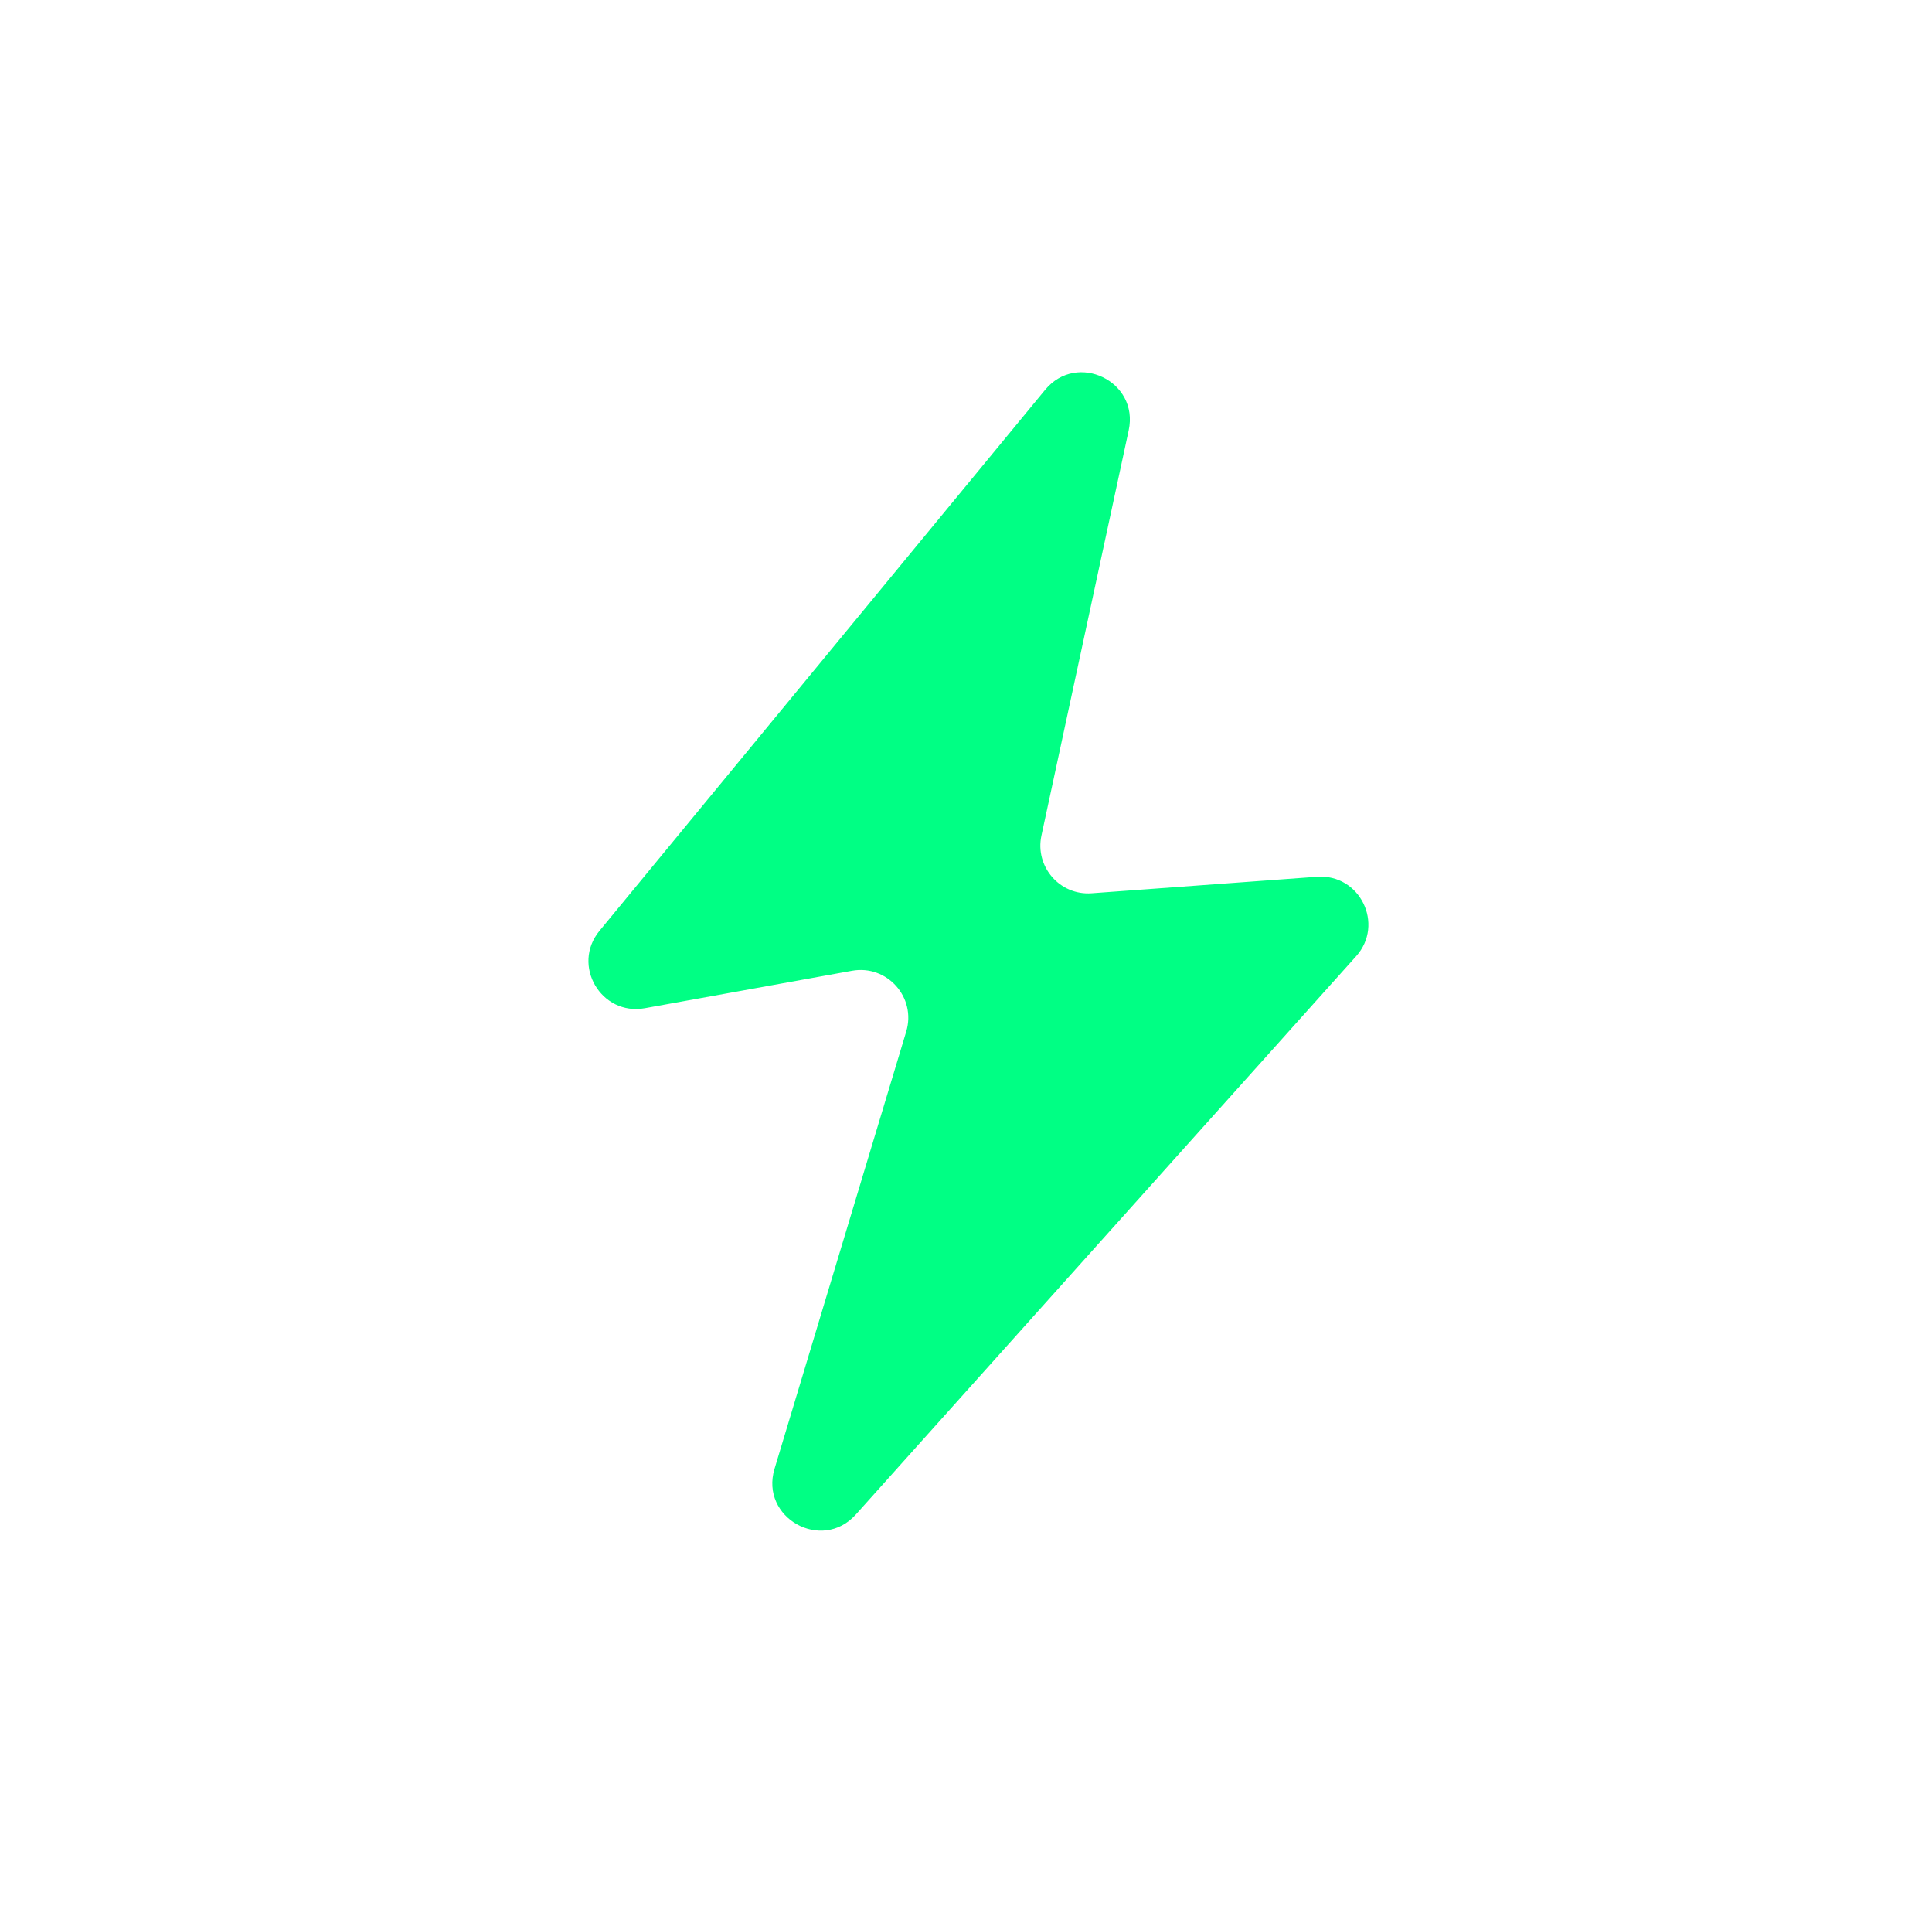
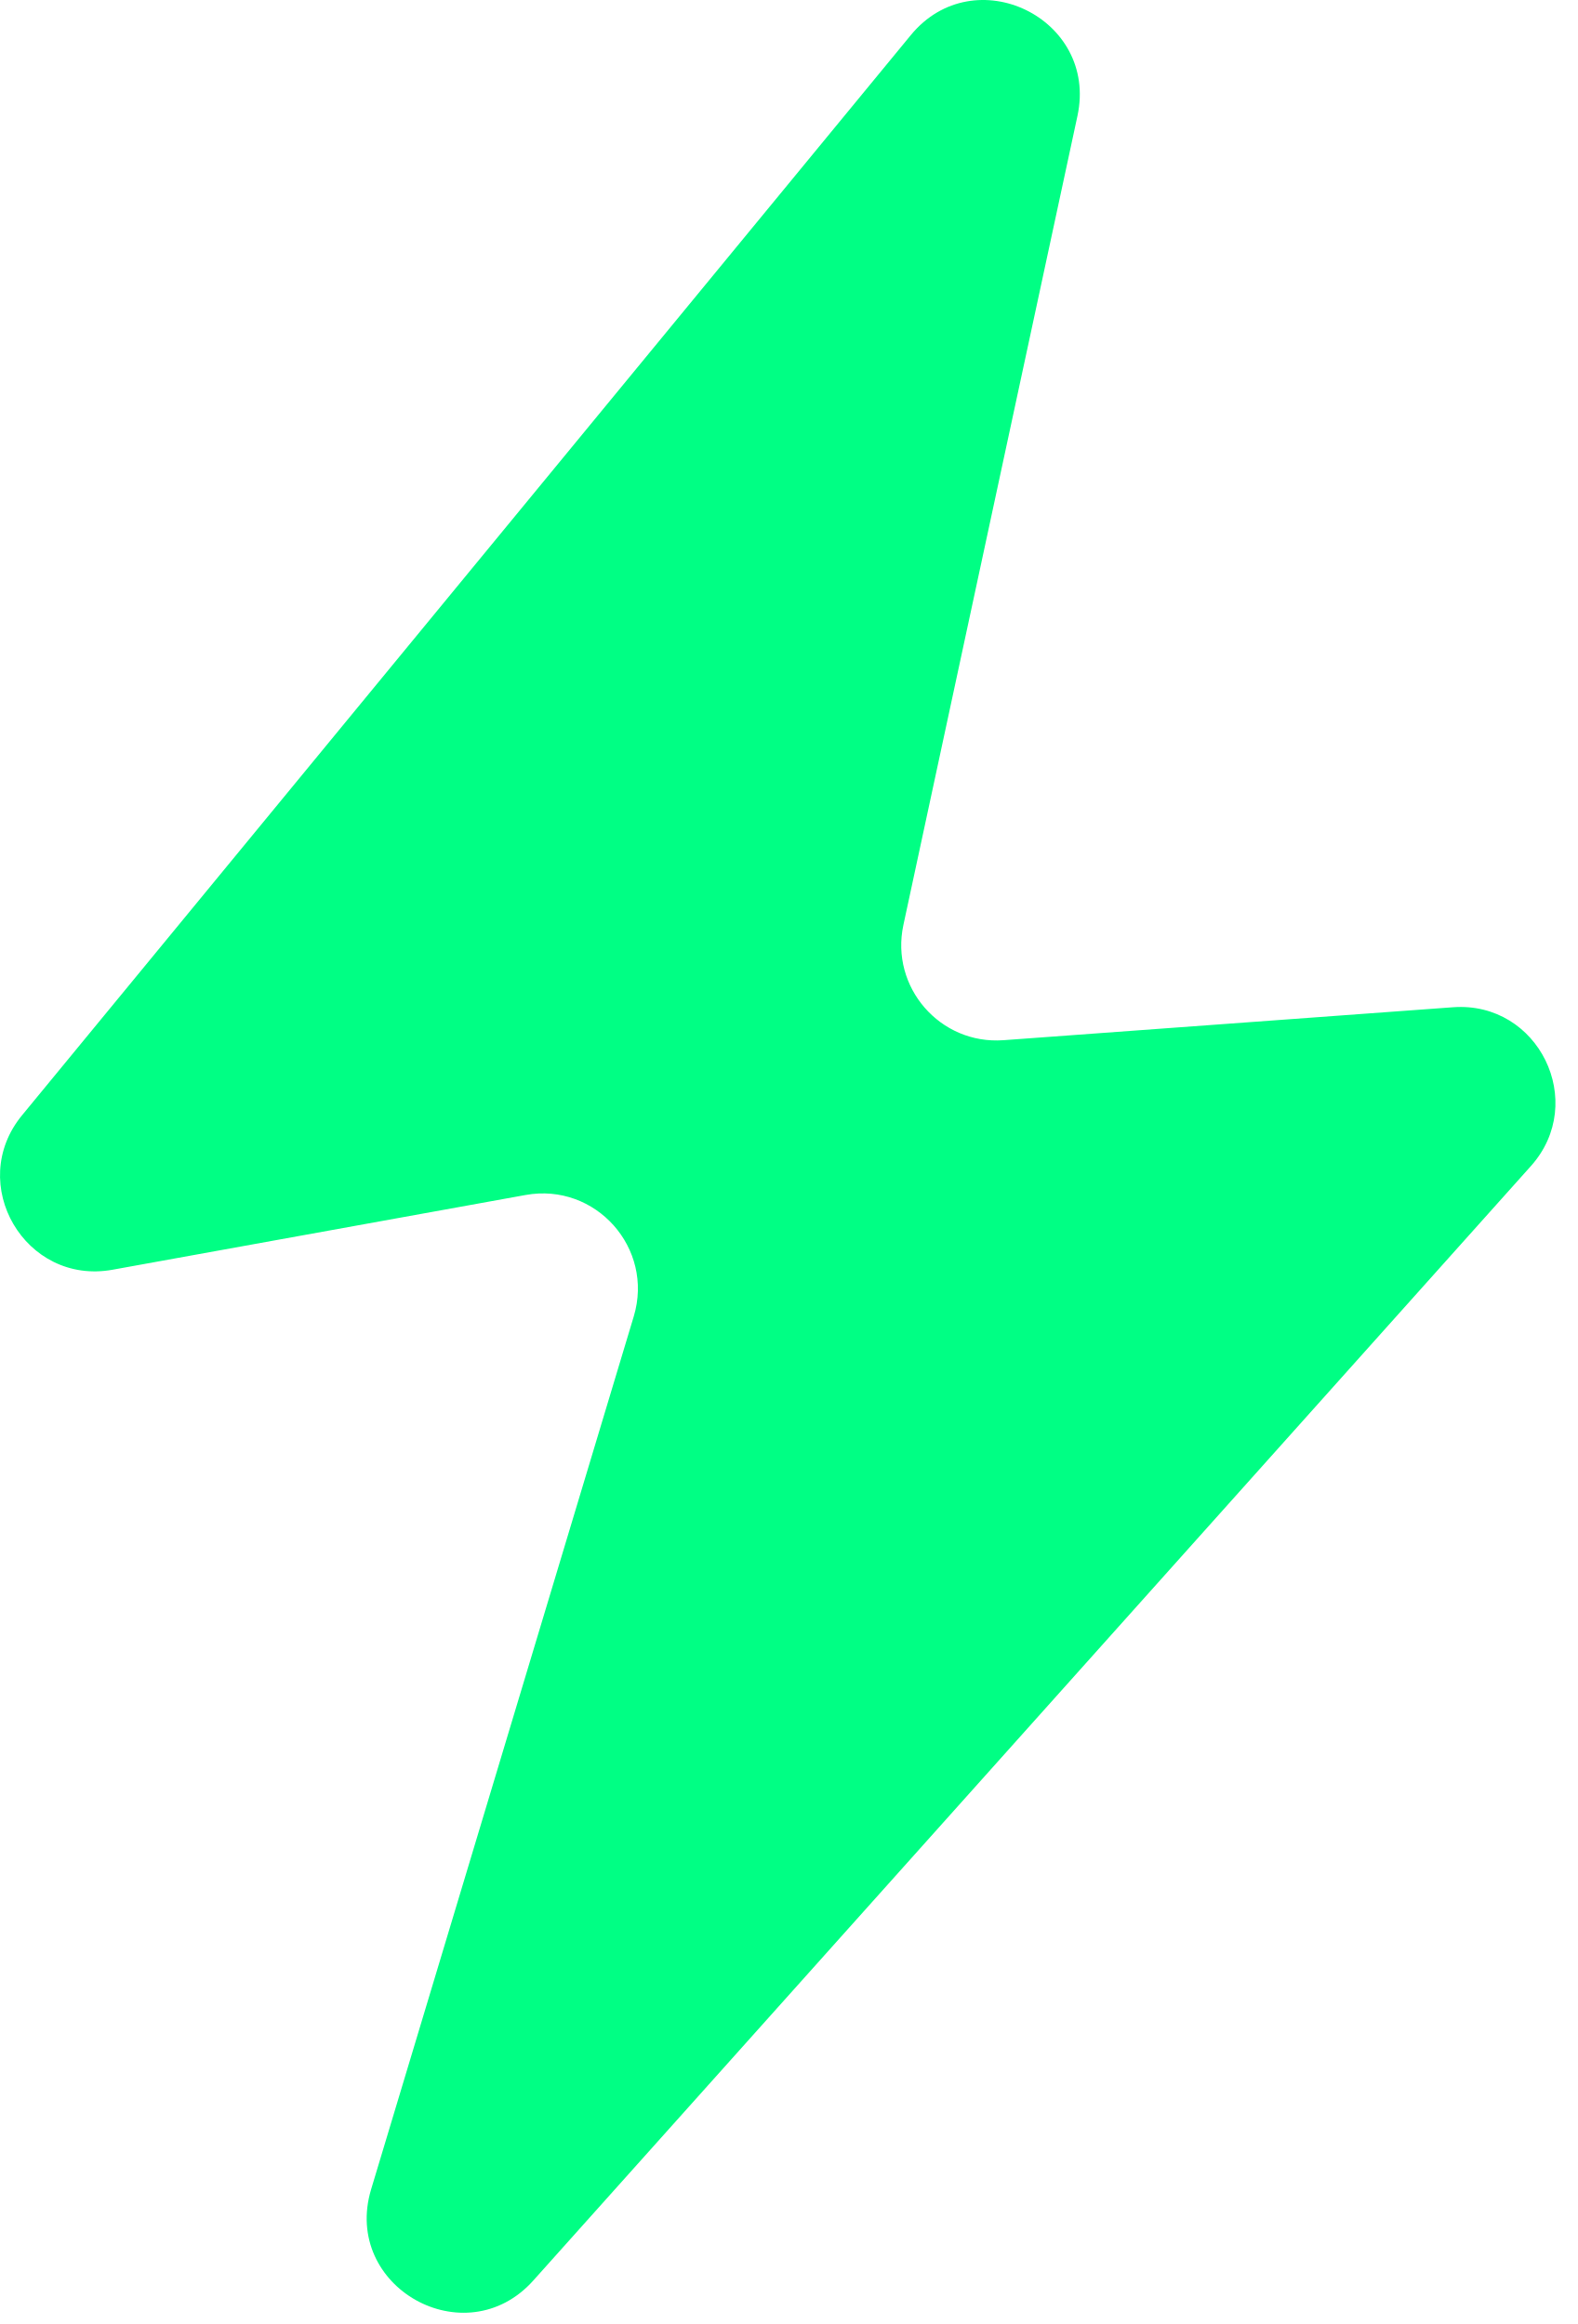
- <svg xmlns="http://www.w3.org/2000/svg" width="85" height="84" viewBox="0 0 85 84" fill="none">
-   <path d="M26.375 40.944L45.981 17.147C47.382 15.447 50.122 16.772 49.658 18.926L45.819 36.752C45.524 38.123 46.628 39.393 48.027 39.291L57.944 38.565C59.83 38.427 60.924 40.656 59.662 42.064L37.654 66.618C36.154 68.292 33.428 66.761 34.076 64.609L39.87 45.376C40.323 43.873 39.029 42.422 37.484 42.701L28.371 44.348C26.445 44.696 25.131 42.454 26.375 40.944Z" fill="#00FF84" />
+ <svg xmlns="http://www.w3.org/2000/svg" width="38" height="56" viewBox="0 0 38 56" fill="none">
+   <path d="M0.532 26.873L21.94 0.847C23.469 -1.012 26.461 0.438 25.955 2.793L21.762 22.289C21.44 23.788 22.646 25.177 24.174 25.065L35.002 24.271C37.061 24.12 38.256 26.558 36.878 28.098L12.847 54.952C11.209 56.782 8.232 55.108 8.94 52.755L15.267 31.72C15.761 30.076 14.348 28.49 12.661 28.795L2.711 30.596C0.608 30.977 -0.827 28.525 0.532 26.873Z" fill="#00FF84" />
</svg>
